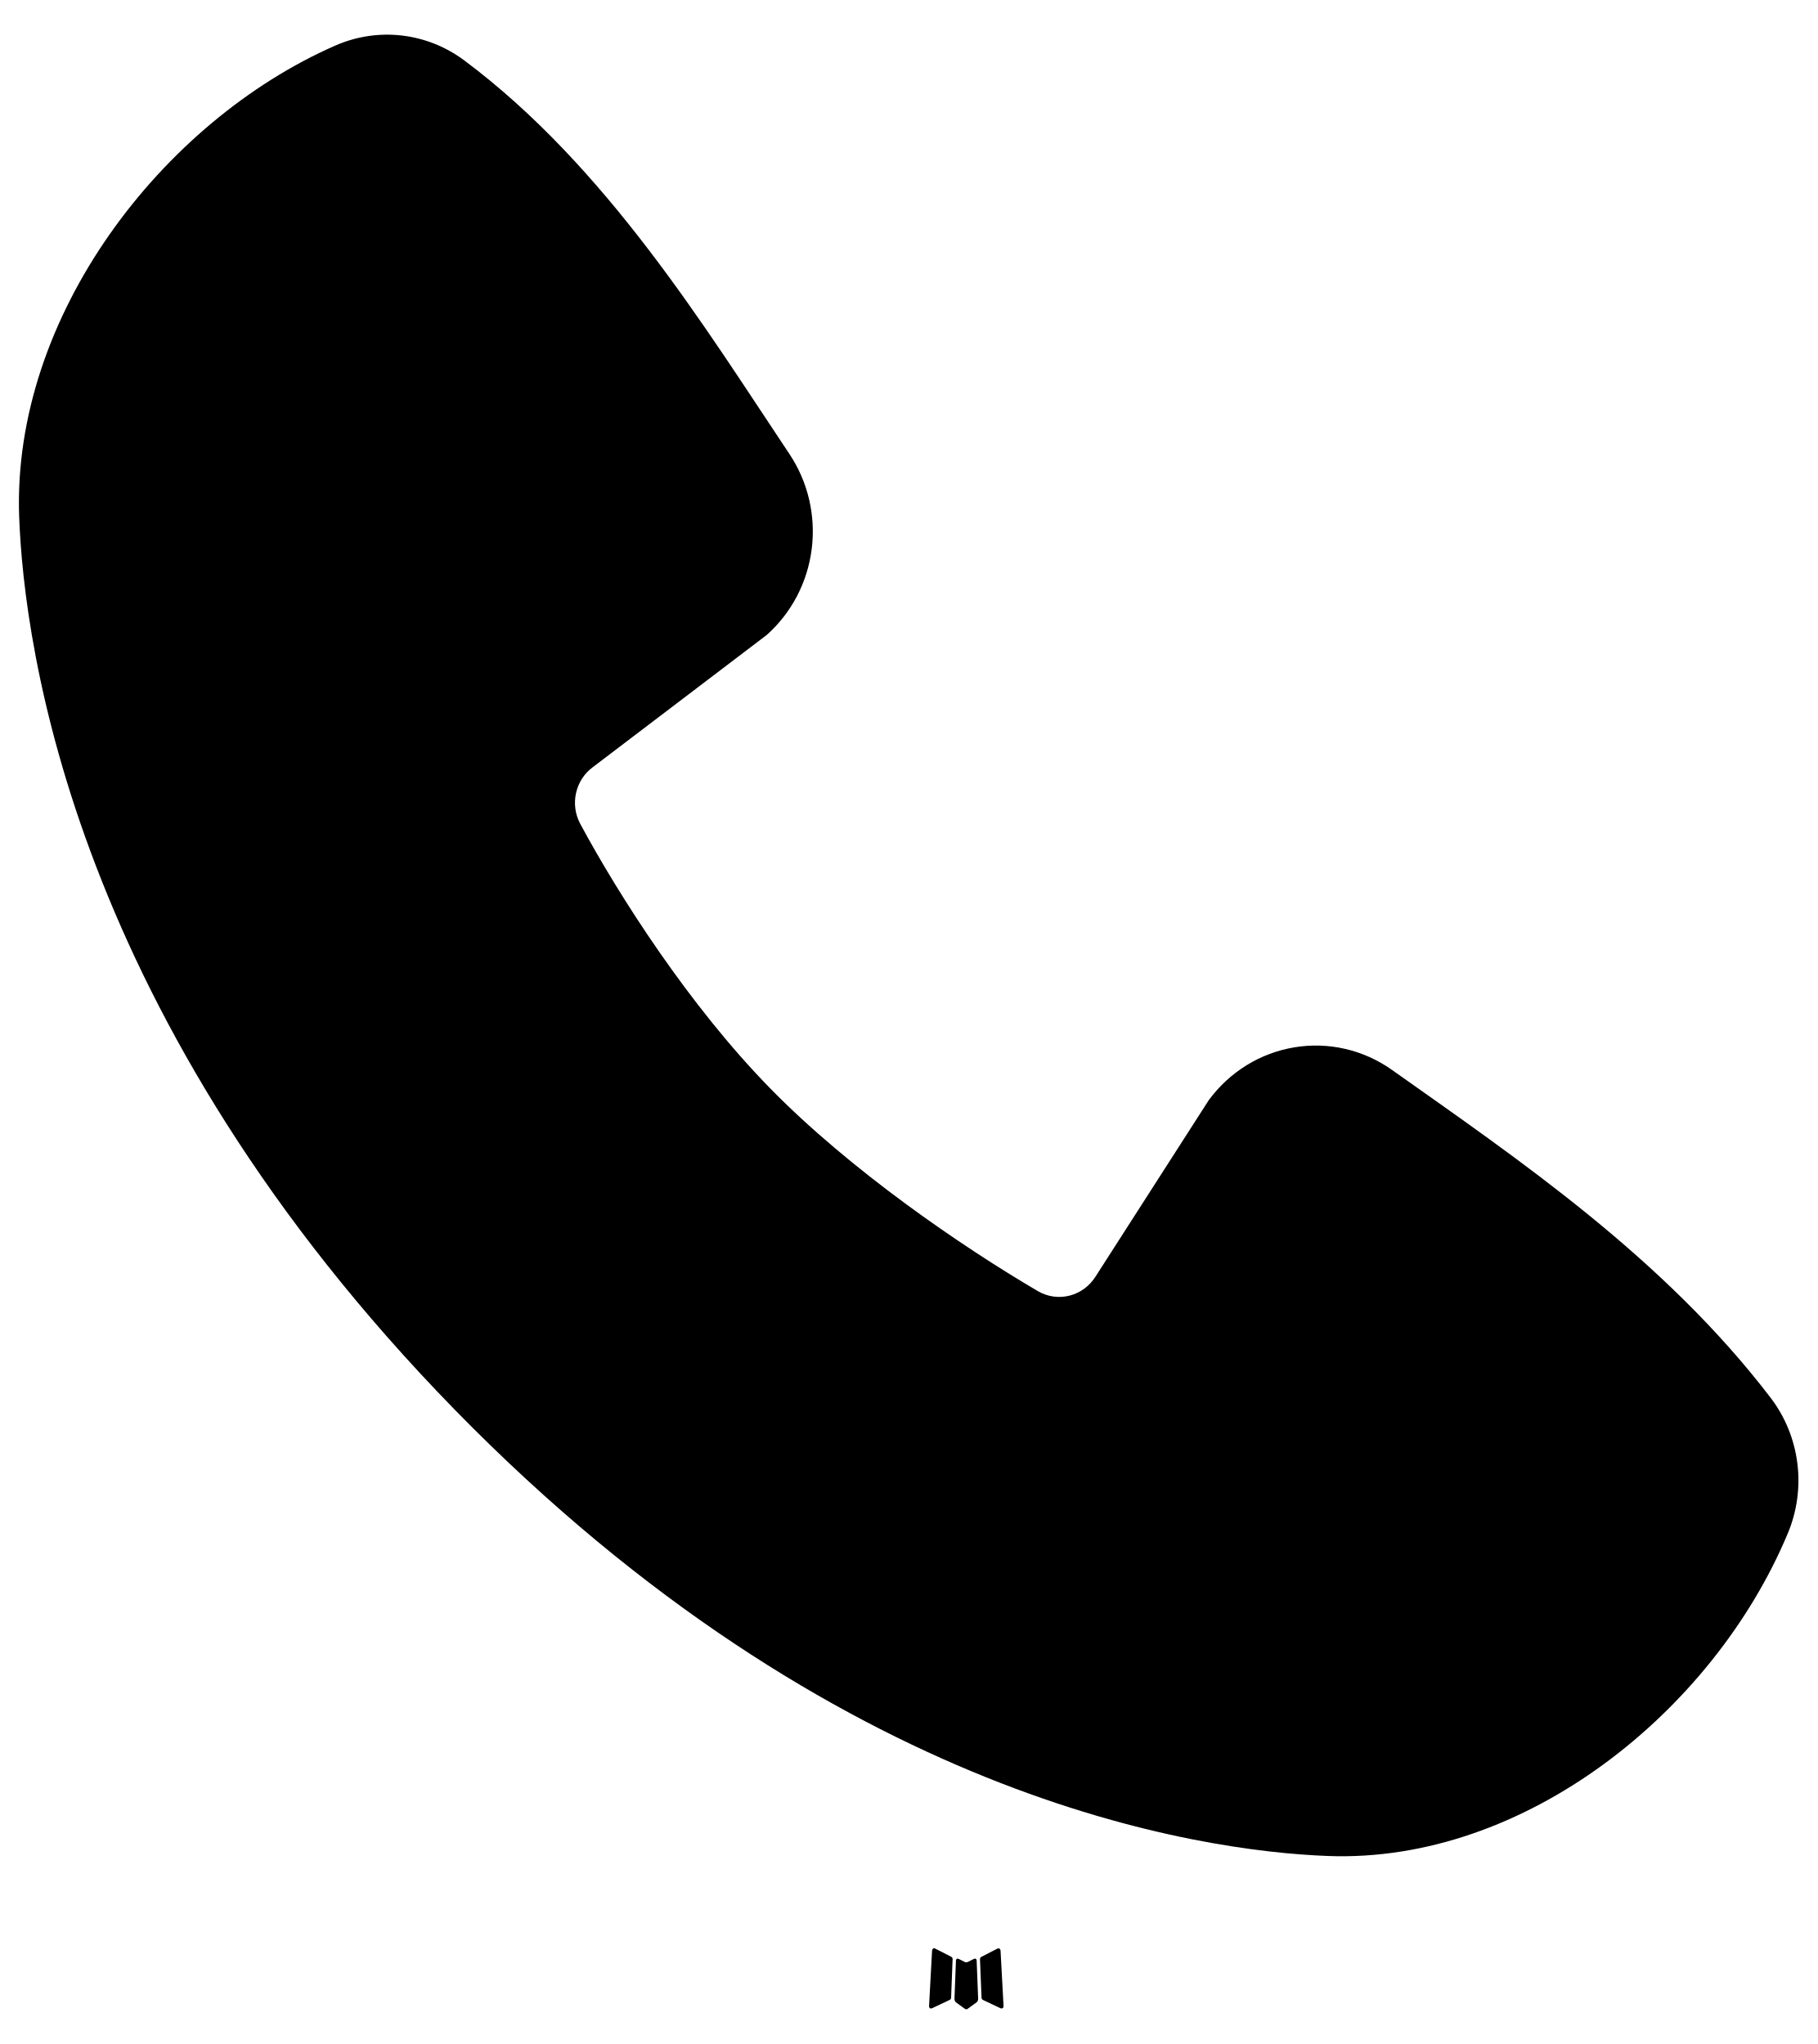
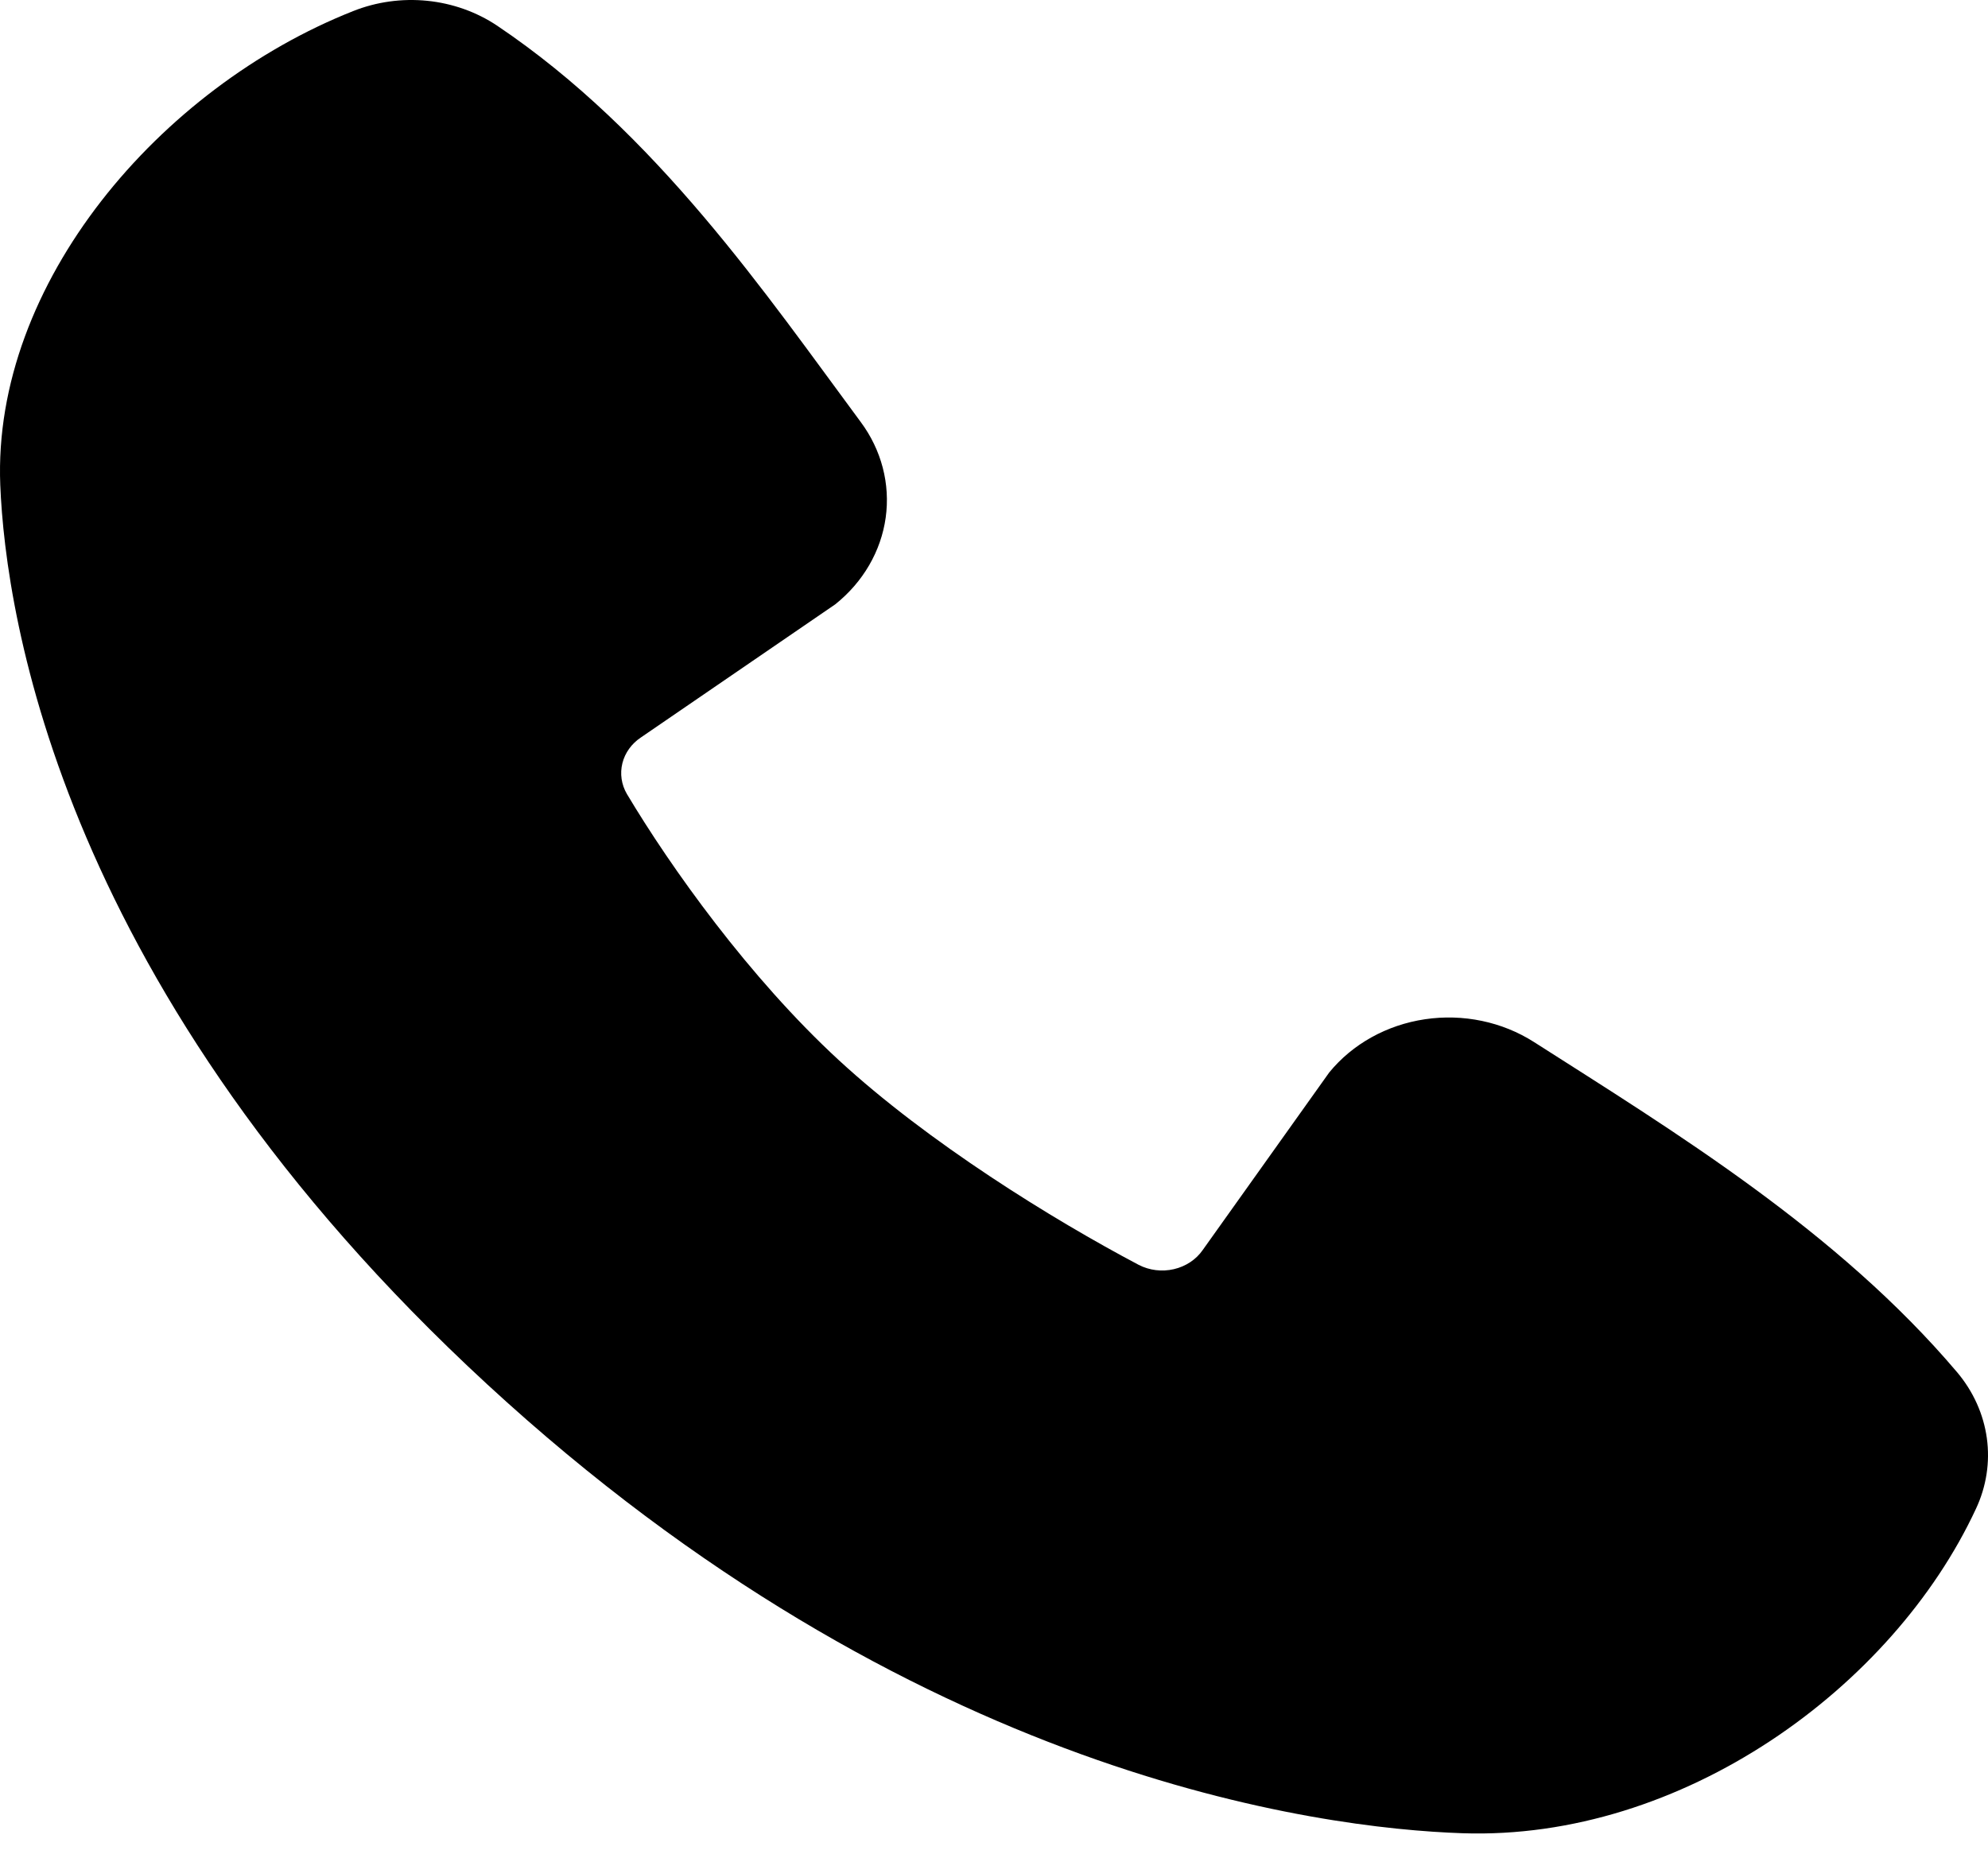
- <svg xmlns="http://www.w3.org/2000/svg" width="48" height="54" viewBox="0 0 48 54" fill="none">
-   <g id="Group">
-     <path id="Vector" fill-rule="evenodd" clip-rule="evenodd" d="M25.755 51.744L25.729 51.749L25.562 51.833L25.515 51.843L25.482 51.833L25.315 51.749C25.29 51.741 25.271 51.745 25.259 51.761L25.249 51.785L25.209 52.816L25.221 52.865L25.244 52.896L25.489 53.074L25.525 53.084L25.553 53.074L25.798 52.896L25.826 52.858L25.835 52.816L25.795 51.788C25.789 51.762 25.776 51.747 25.755 51.744ZM26.379 51.472L26.349 51.477L25.913 51.701L25.89 51.725L25.883 51.751L25.925 52.788L25.937 52.816L25.955 52.833L26.429 53.057C26.458 53.066 26.481 53.059 26.497 53.038L26.506 53.005L26.426 51.525C26.418 51.496 26.403 51.478 26.379 51.472ZM24.696 51.477C24.686 51.47 24.673 51.468 24.661 51.471C24.65 51.474 24.639 51.481 24.633 51.491L24.618 51.525L24.538 53.005C24.54 53.033 24.553 53.053 24.578 53.062L24.614 53.057L25.087 52.833L25.11 52.814L25.12 52.788L25.16 51.751L25.153 51.722L25.129 51.698L24.696 51.477Z" fill="black" />
-     <path id="Vector_2" fill-rule="evenodd" clip-rule="evenodd" d="M35.075 49.033C31.685 48.906 22.078 47.546 12.017 37.249C1.959 26.95 0.634 17.118 0.506 13.646C0.318 8.354 4.278 3.214 8.851 1.206C9.402 0.963 10.005 0.87 10.602 0.937C11.198 1.004 11.767 1.229 12.253 1.589C16.019 4.399 18.618 8.65 20.849 11.992C21.34 12.727 21.55 13.62 21.439 14.503C21.328 15.386 20.904 16.195 20.247 16.778L15.654 20.27C15.432 20.434 15.276 20.675 15.215 20.948C15.153 21.221 15.191 21.508 15.32 21.755C16.36 23.689 18.211 26.572 20.329 28.74C22.448 30.909 25.397 32.929 27.419 34.114C27.673 34.26 27.971 34.301 28.253 34.228C28.535 34.155 28.779 33.975 28.936 33.724L31.925 29.066C32.475 28.318 33.285 27.818 34.188 27.669C35.09 27.519 36.013 27.733 36.765 28.266C40.077 30.613 43.942 33.227 46.772 36.936C47.152 37.437 47.394 38.033 47.472 38.663C47.551 39.292 47.462 39.932 47.217 40.515C45.246 45.221 40.261 49.228 35.075 49.033Z" fill="black" />
-   </g>
+ <svg xmlns="http://www.w3.org/2000/svg" width="89" height="83" viewBox="0 0 89 83" fill="none">
+   <path fill-rule="evenodd" clip-rule="evenodd" d="M65.471 82.089C59.052 81.871 40.861 79.553 21.81 61.986C2.763 44.415 0.253 27.641 0.012 21.717C-0.344 12.689 7.153 3.92 15.814 0.495C16.857 0.08 17.999 -0.078 19.128 0.036C20.258 0.151 21.335 0.534 22.255 1.149C29.387 5.942 34.309 13.194 38.534 18.897C39.464 20.149 39.861 21.674 39.651 23.18C39.441 24.685 38.637 26.067 37.393 27.061L28.697 33.019C28.276 33.298 27.98 33.709 27.864 34.175C27.748 34.641 27.819 35.13 28.064 35.551C30.034 38.852 33.537 43.769 37.549 47.469C41.561 51.169 47.146 54.614 50.975 56.637C51.455 56.886 52.02 56.955 52.554 56.831C53.088 56.707 53.55 56.4 53.846 55.971L59.507 48.024C60.548 46.749 62.083 45.895 63.791 45.641C65.5 45.386 67.249 45.751 68.672 46.659C74.943 50.664 82.263 55.124 87.621 61.451C88.341 62.306 88.799 63.324 88.948 64.397C89.096 65.471 88.928 66.562 88.463 67.556C84.732 75.585 75.291 82.422 65.471 82.089Z" fill="black" />
</svg>
